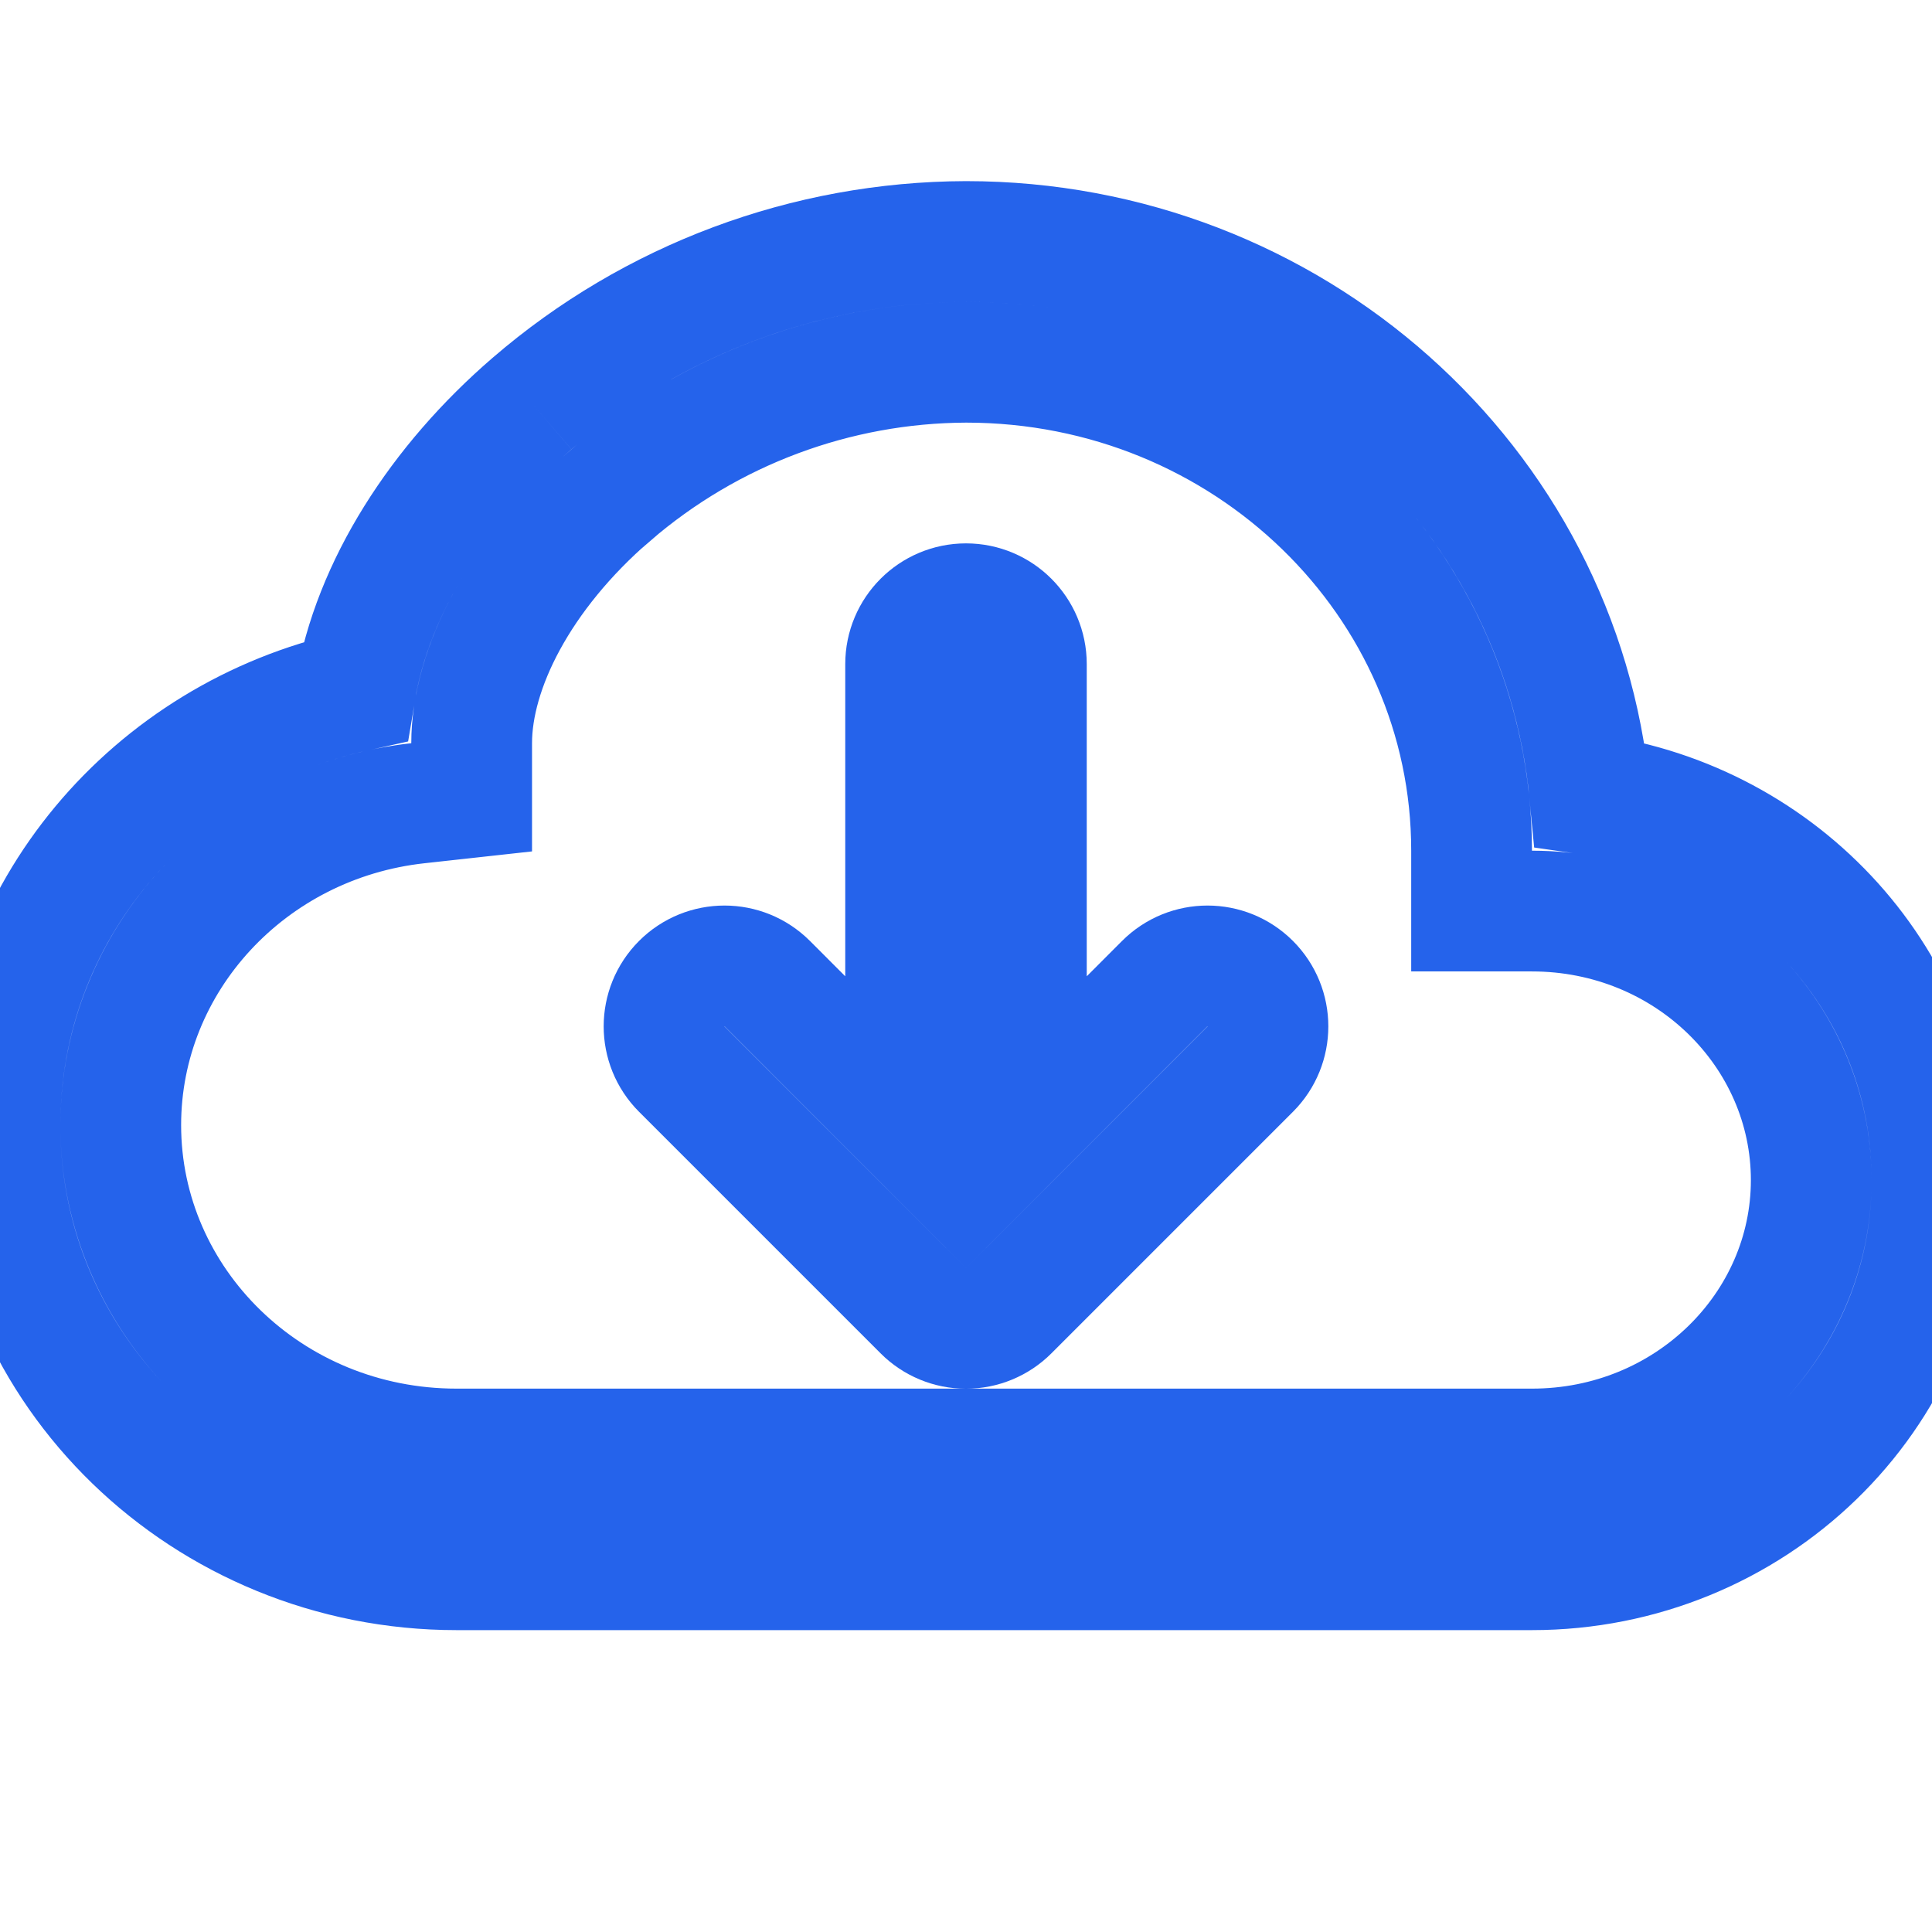
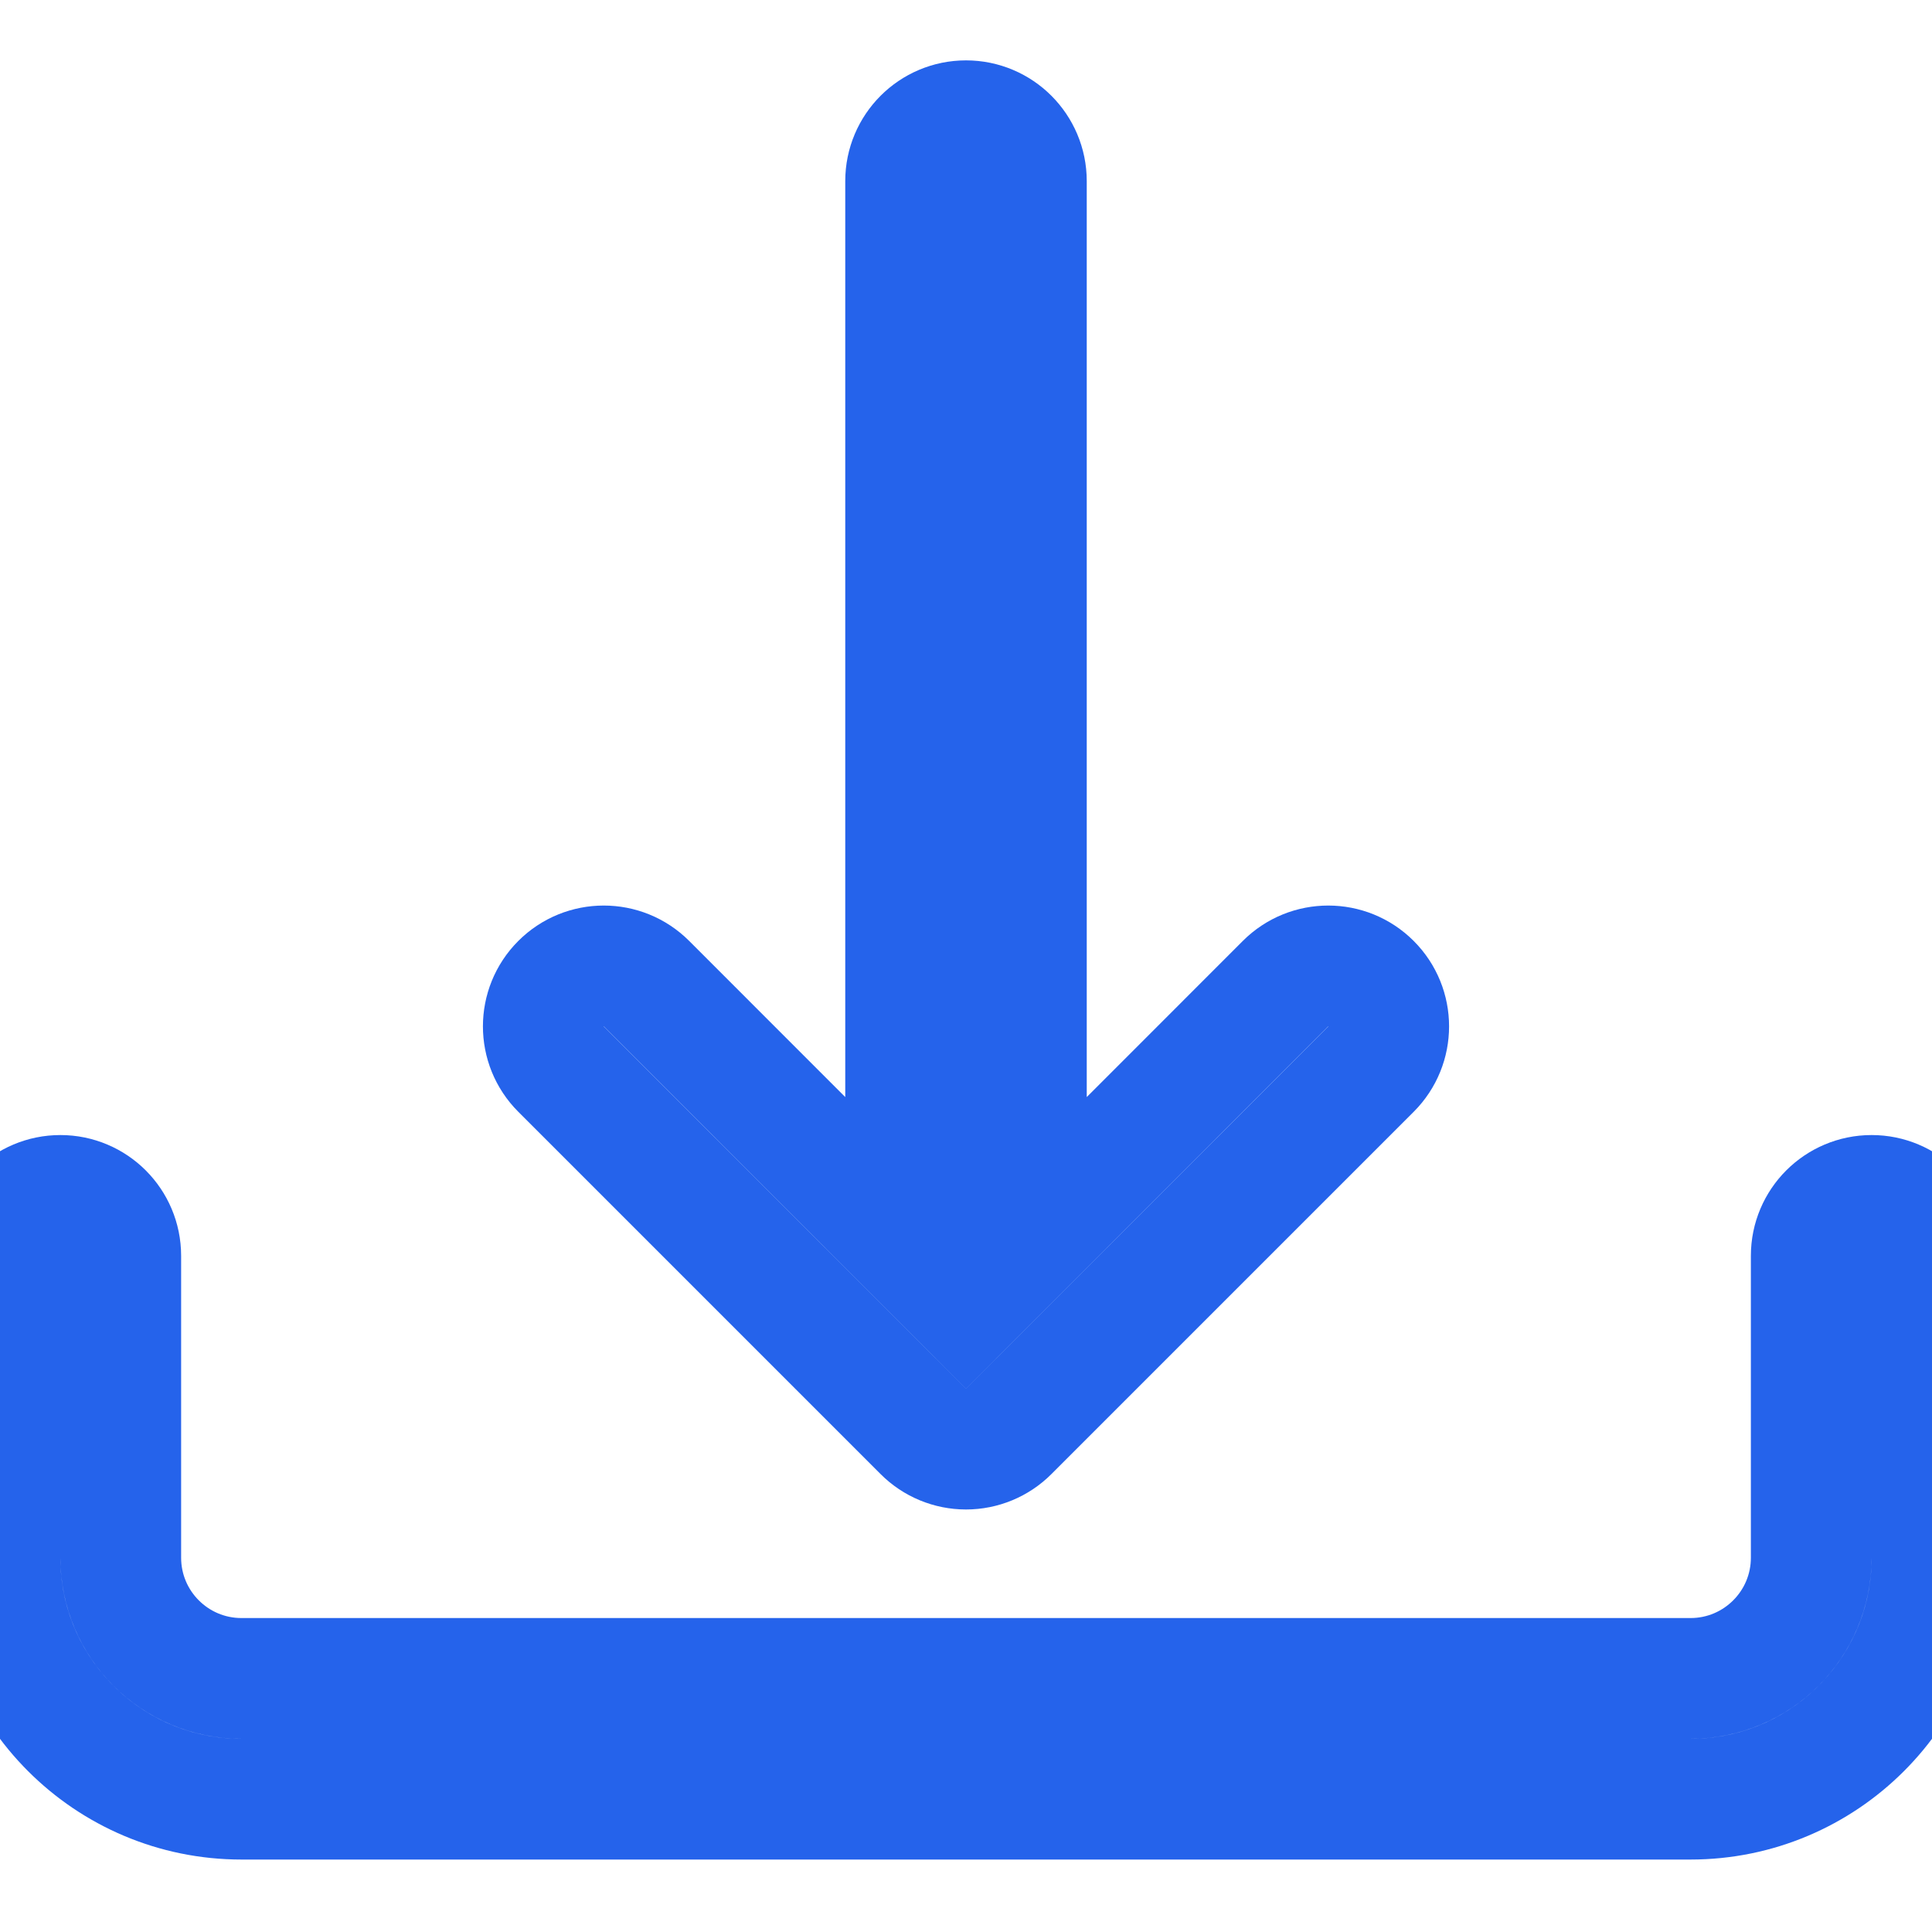
<svg xmlns="http://www.w3.org/2000/svg" style="width: 20px; height: 20px; color: #2563eb;" fill="none" stroke="currentColor" viewBox="0 0 16 16">
-   <path fill-rule="evenodd" d="M7.646 10.854a.5.5 0 0 0 .708 0l2-2a.5.5 0 0 0-.708-.708L8.5 9.293V5.5a.5.5 0 0 0-1 0v3.793L6.354 8.146a.5.5 0 1 0-.708.708z" />
-   <path d="M4.406 3.342A5.53 5.53 0 0 1 8 2c2.69 0 4.923 2 5.166 4.579C14.758 6.804 16 8.137 16 9.773 16 11.569 14.502 13 12.687 13H3.781C1.708 13 0 11.366 0 9.318c0-1.763 1.266-3.223 2.942-3.593.143-.863.698-1.723 1.464-2.383m.653.757c-.757.653-1.153 1.44-1.153 2.056v.448l-.445.049C2.064 6.805 1 7.952 1 9.318 1 10.785 2.23 12 3.781 12h8.906C13.98 12 15 10.988 15 9.773c0-1.216-1.02-2.228-2.313-2.228h-.5v-.5C12.188 4.825 10.328 3 8 3a4.53 4.53 0 0 0-2.941 1.1z" />
+   <path d="M.5 9.9a.5.5 0 0 1 .5.5v2.5a1 1 0 0 0 1 1h12a1 1 0 0 0 1-1v-2.5a.5.5 0 0 1 1 0v2.5a2 2 0 0 1-2 2H2a2 2 0 0 1-2-2v-2.5a.5.5 0 0 1 .5-.5" />
+   <path d="M7.646 11.854a.5.5 0 0 0 .708 0l3-3a.5.5 0 0 0-.708-.708L8.5 10.293V1.5a.5.5 0 0 0-1 0v8.793L5.354 8.146a.5.5 0 1 0-.708.708z" />
</svg>
